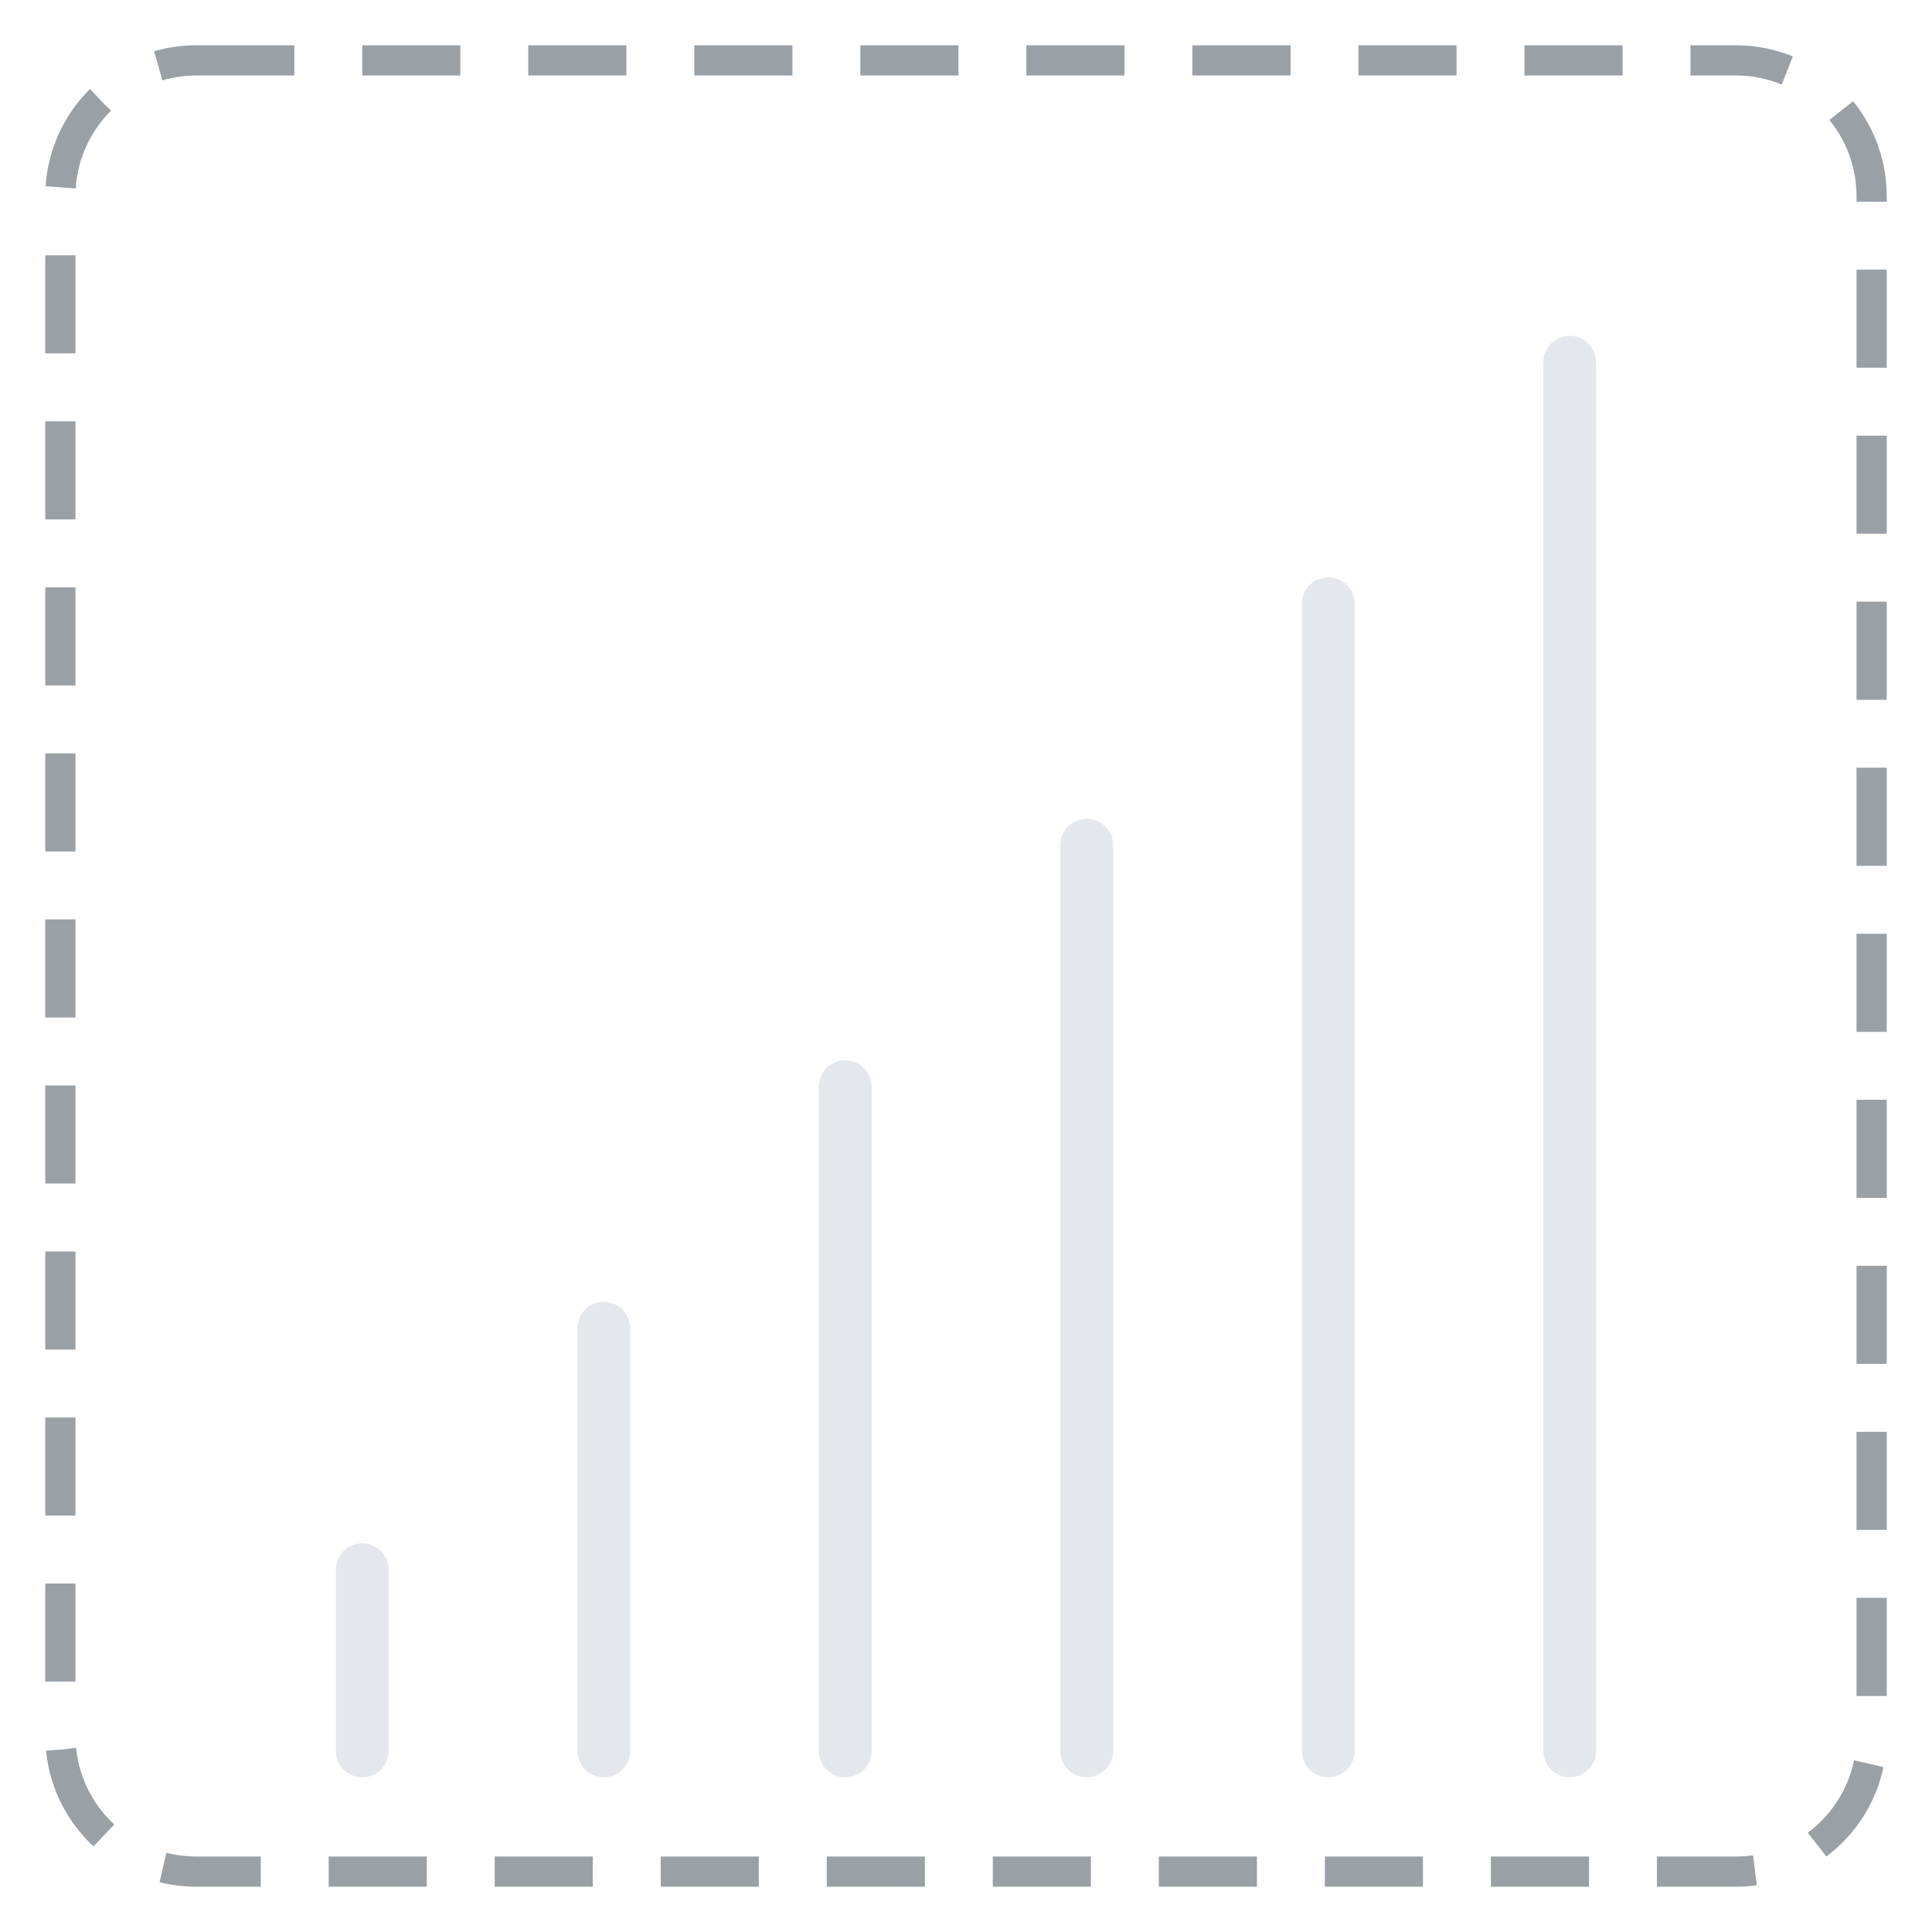
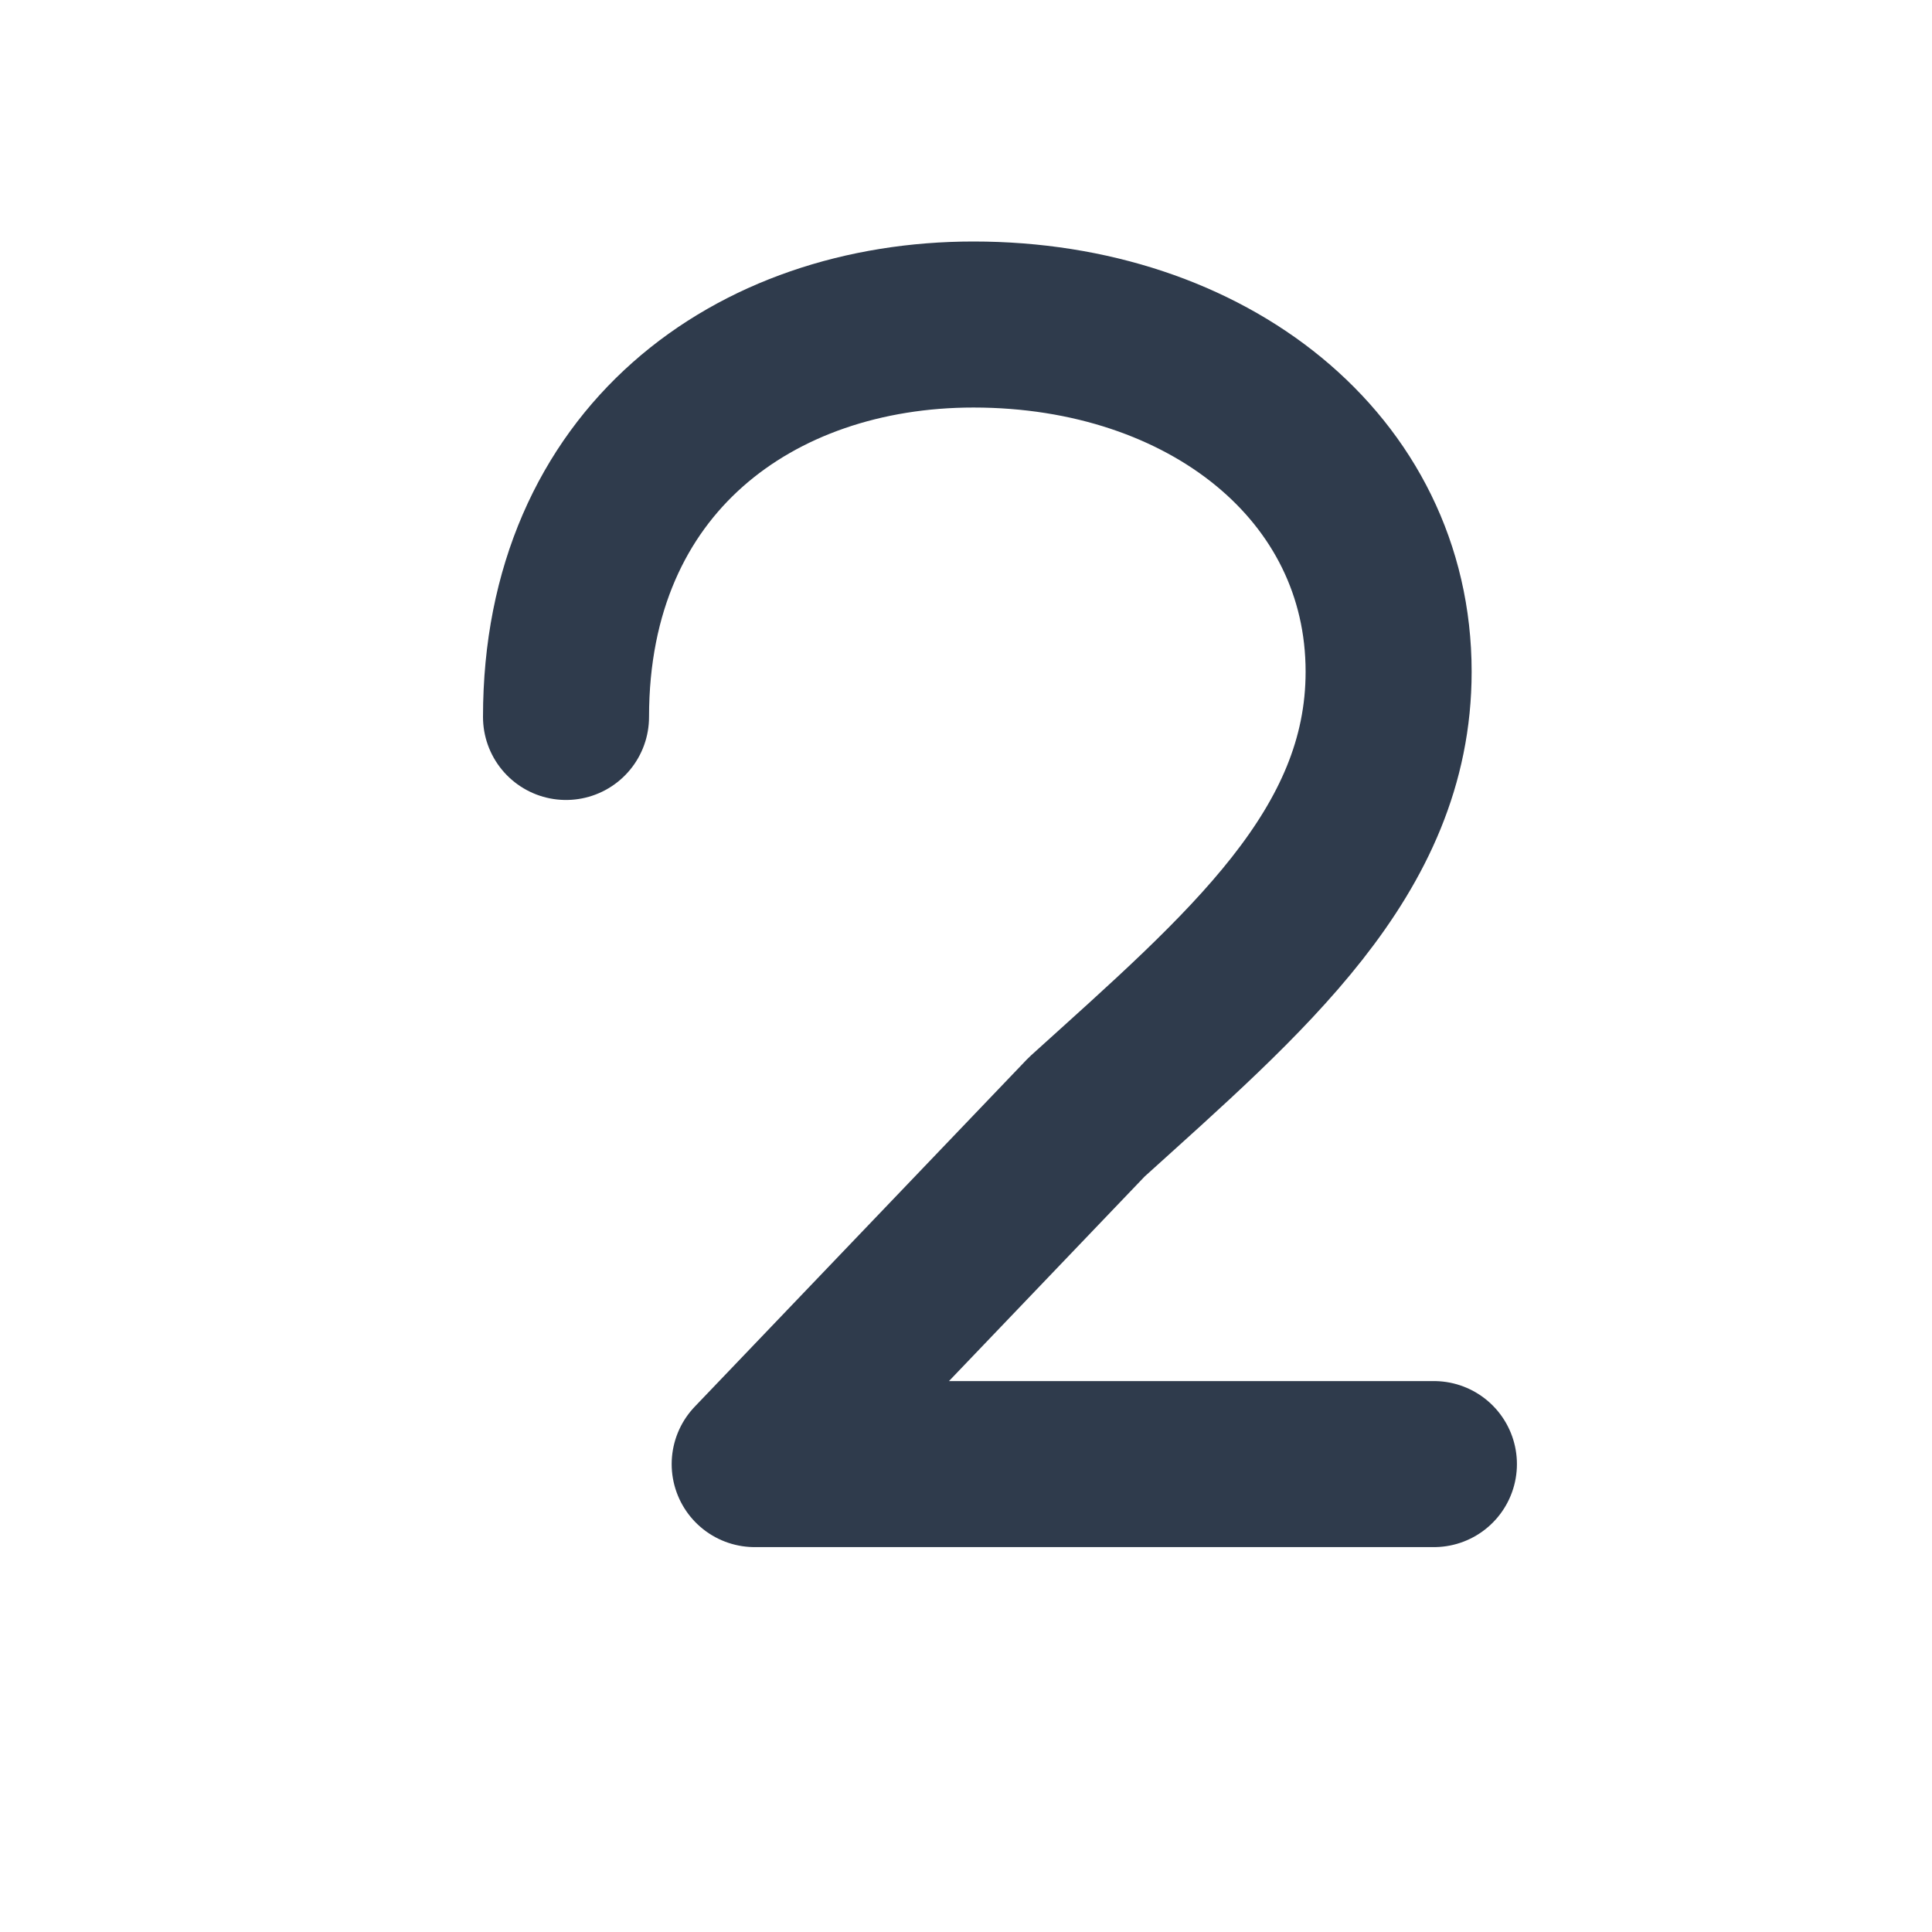
- <svg xmlns="http://www.w3.org/2000/svg" viewBox="0 0 512 512" width="512" height="512" role="img" aria-label="占位图：u1-two">
-   <g stroke="#e4e7eb" stroke-width="14" stroke-linecap="round">
-     <line x1="96" y1="416" x2="96" y2="464" />
-     <line x1="160" y1="352" x2="160" y2="464" />
-     <line x1="224" y1="288" x2="224" y2="464" />
-     <line x1="288" y1="224" x2="288" y2="464" />
-     <line x1="352" y1="160" x2="352" y2="464" />
-     <line x1="416" y1="96" x2="416" y2="464" />
-   </g>
-   <rect x="16" y="16" width="480" height="480" rx="36" fill="none" stroke="#9aa0a6" stroke-width="8" stroke-dasharray="26 18" />
+ <svg xmlns="http://www.w3.org/2000/svg" viewBox="0 0 512 512" width="512" height="512" role="img" aria-label="二">
+   <path d="M 150 190            C 150 122 200 86 258 86            C 320 86 368 124 368 178            C 368 226 330 258 288 296            L 200 388 L 380 388" fill="none" stroke="#2f3b4c" stroke-width="44" stroke-linecap="round" stroke-linejoin="round" />
</svg>
